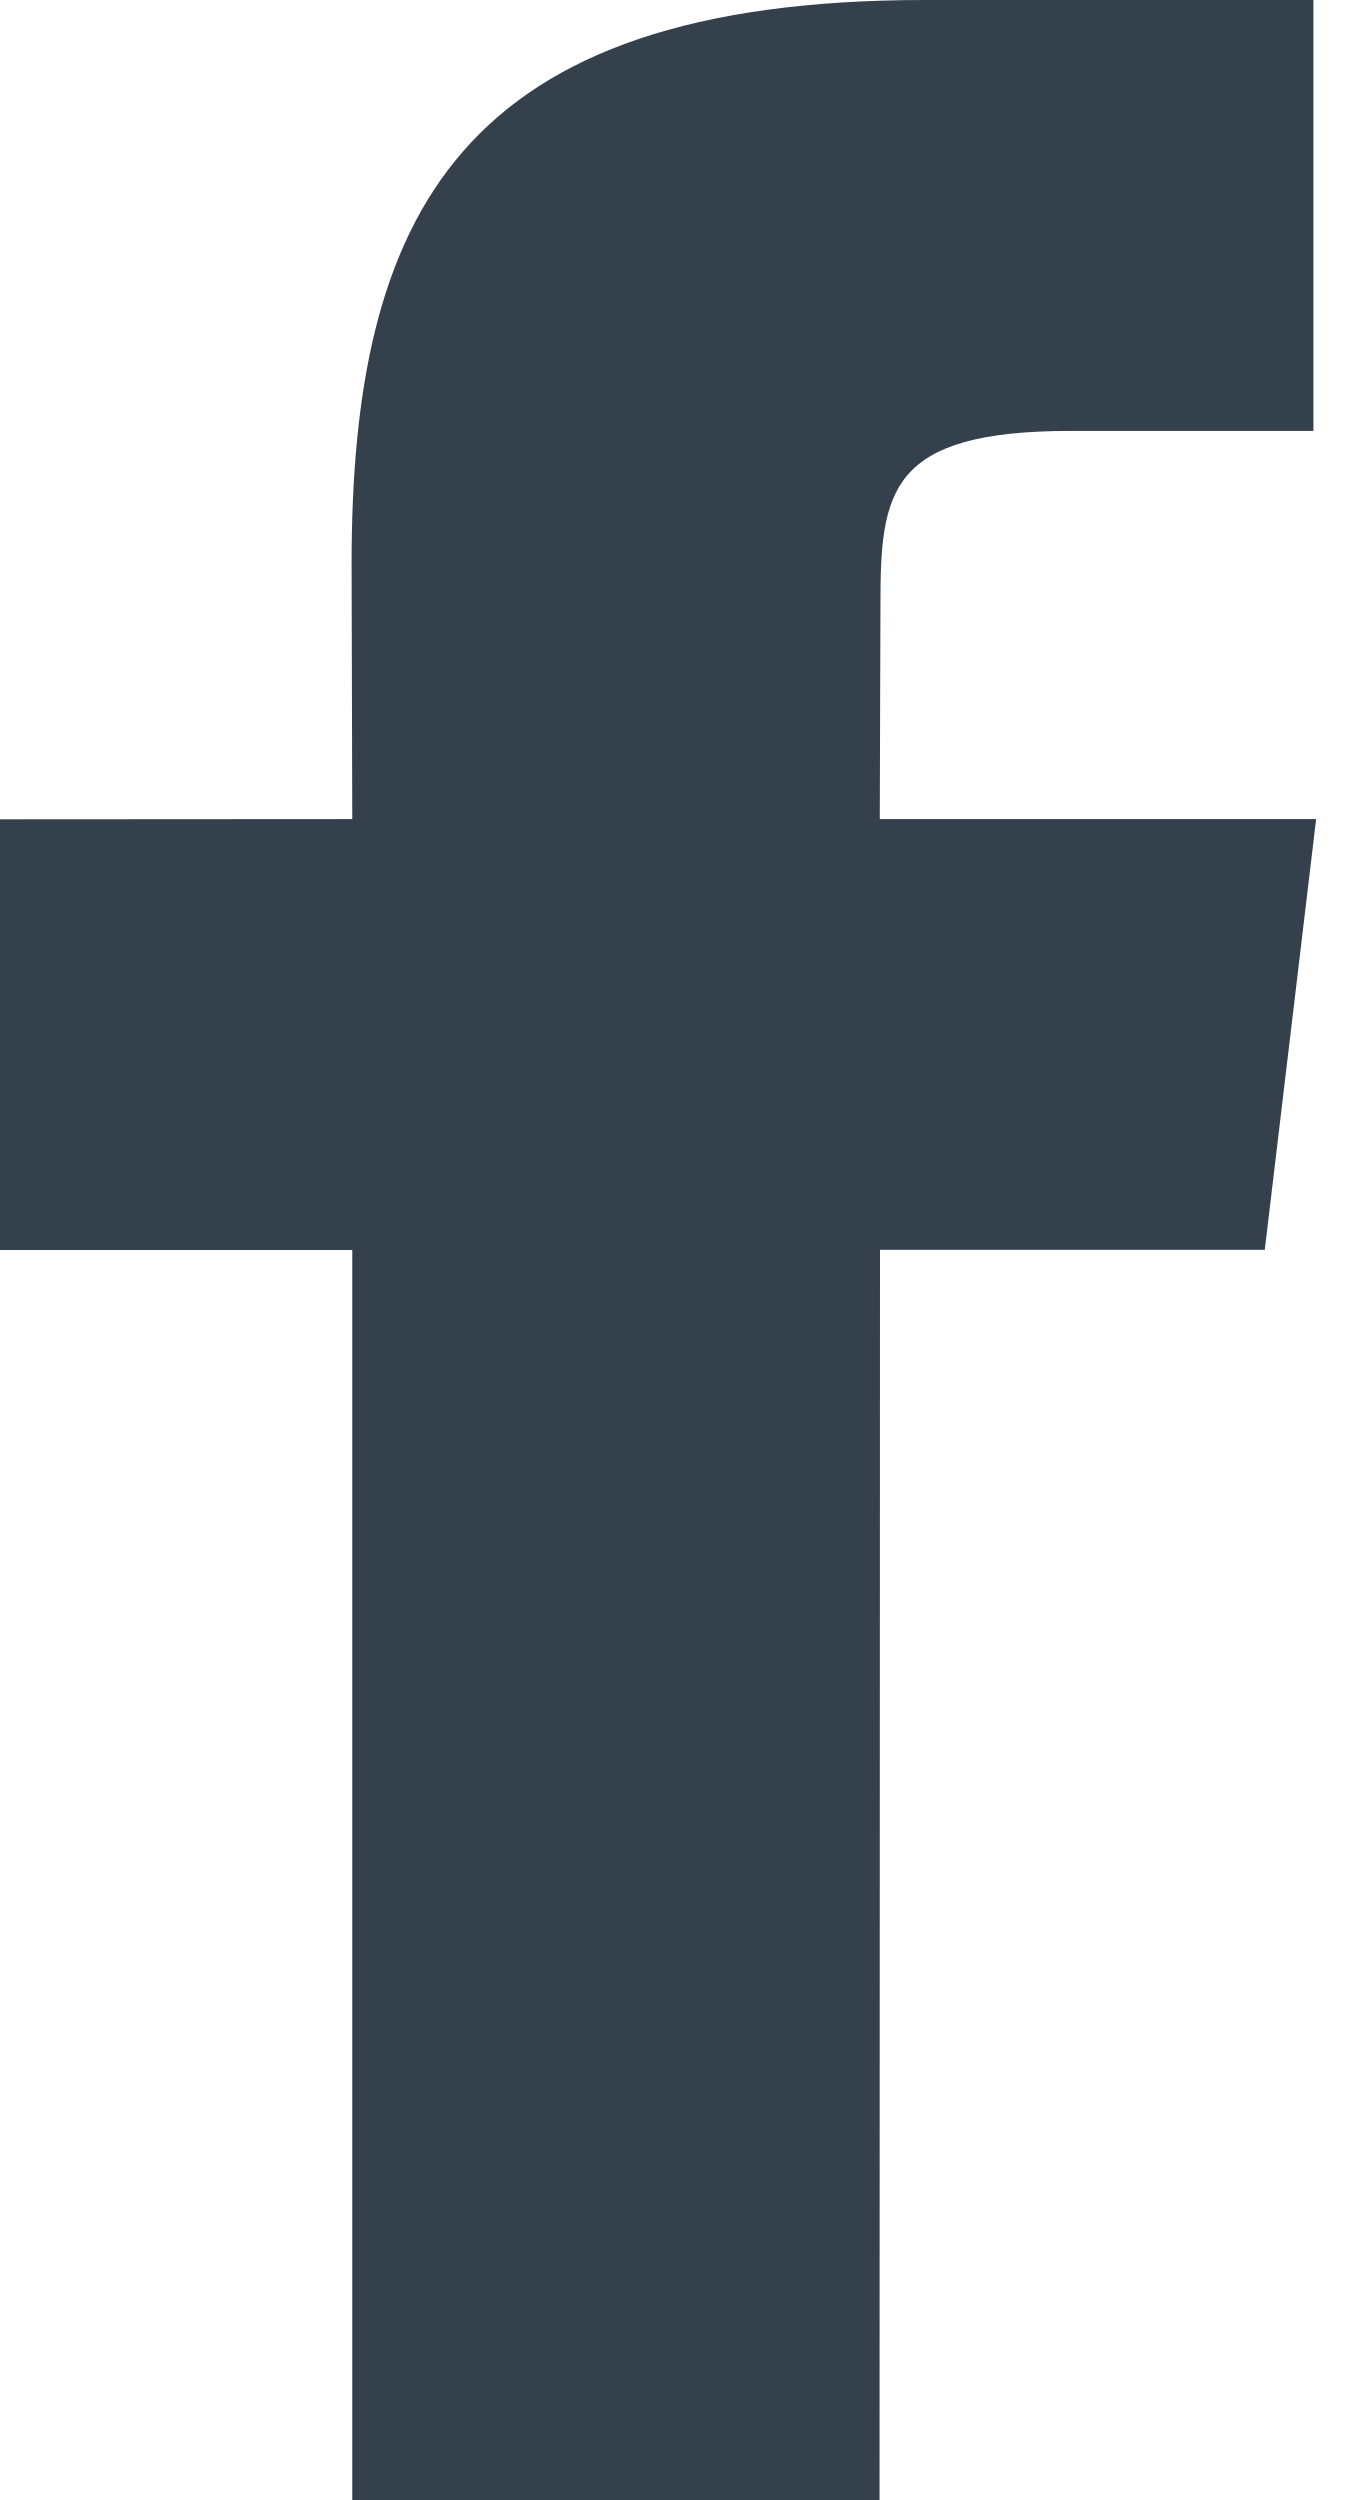
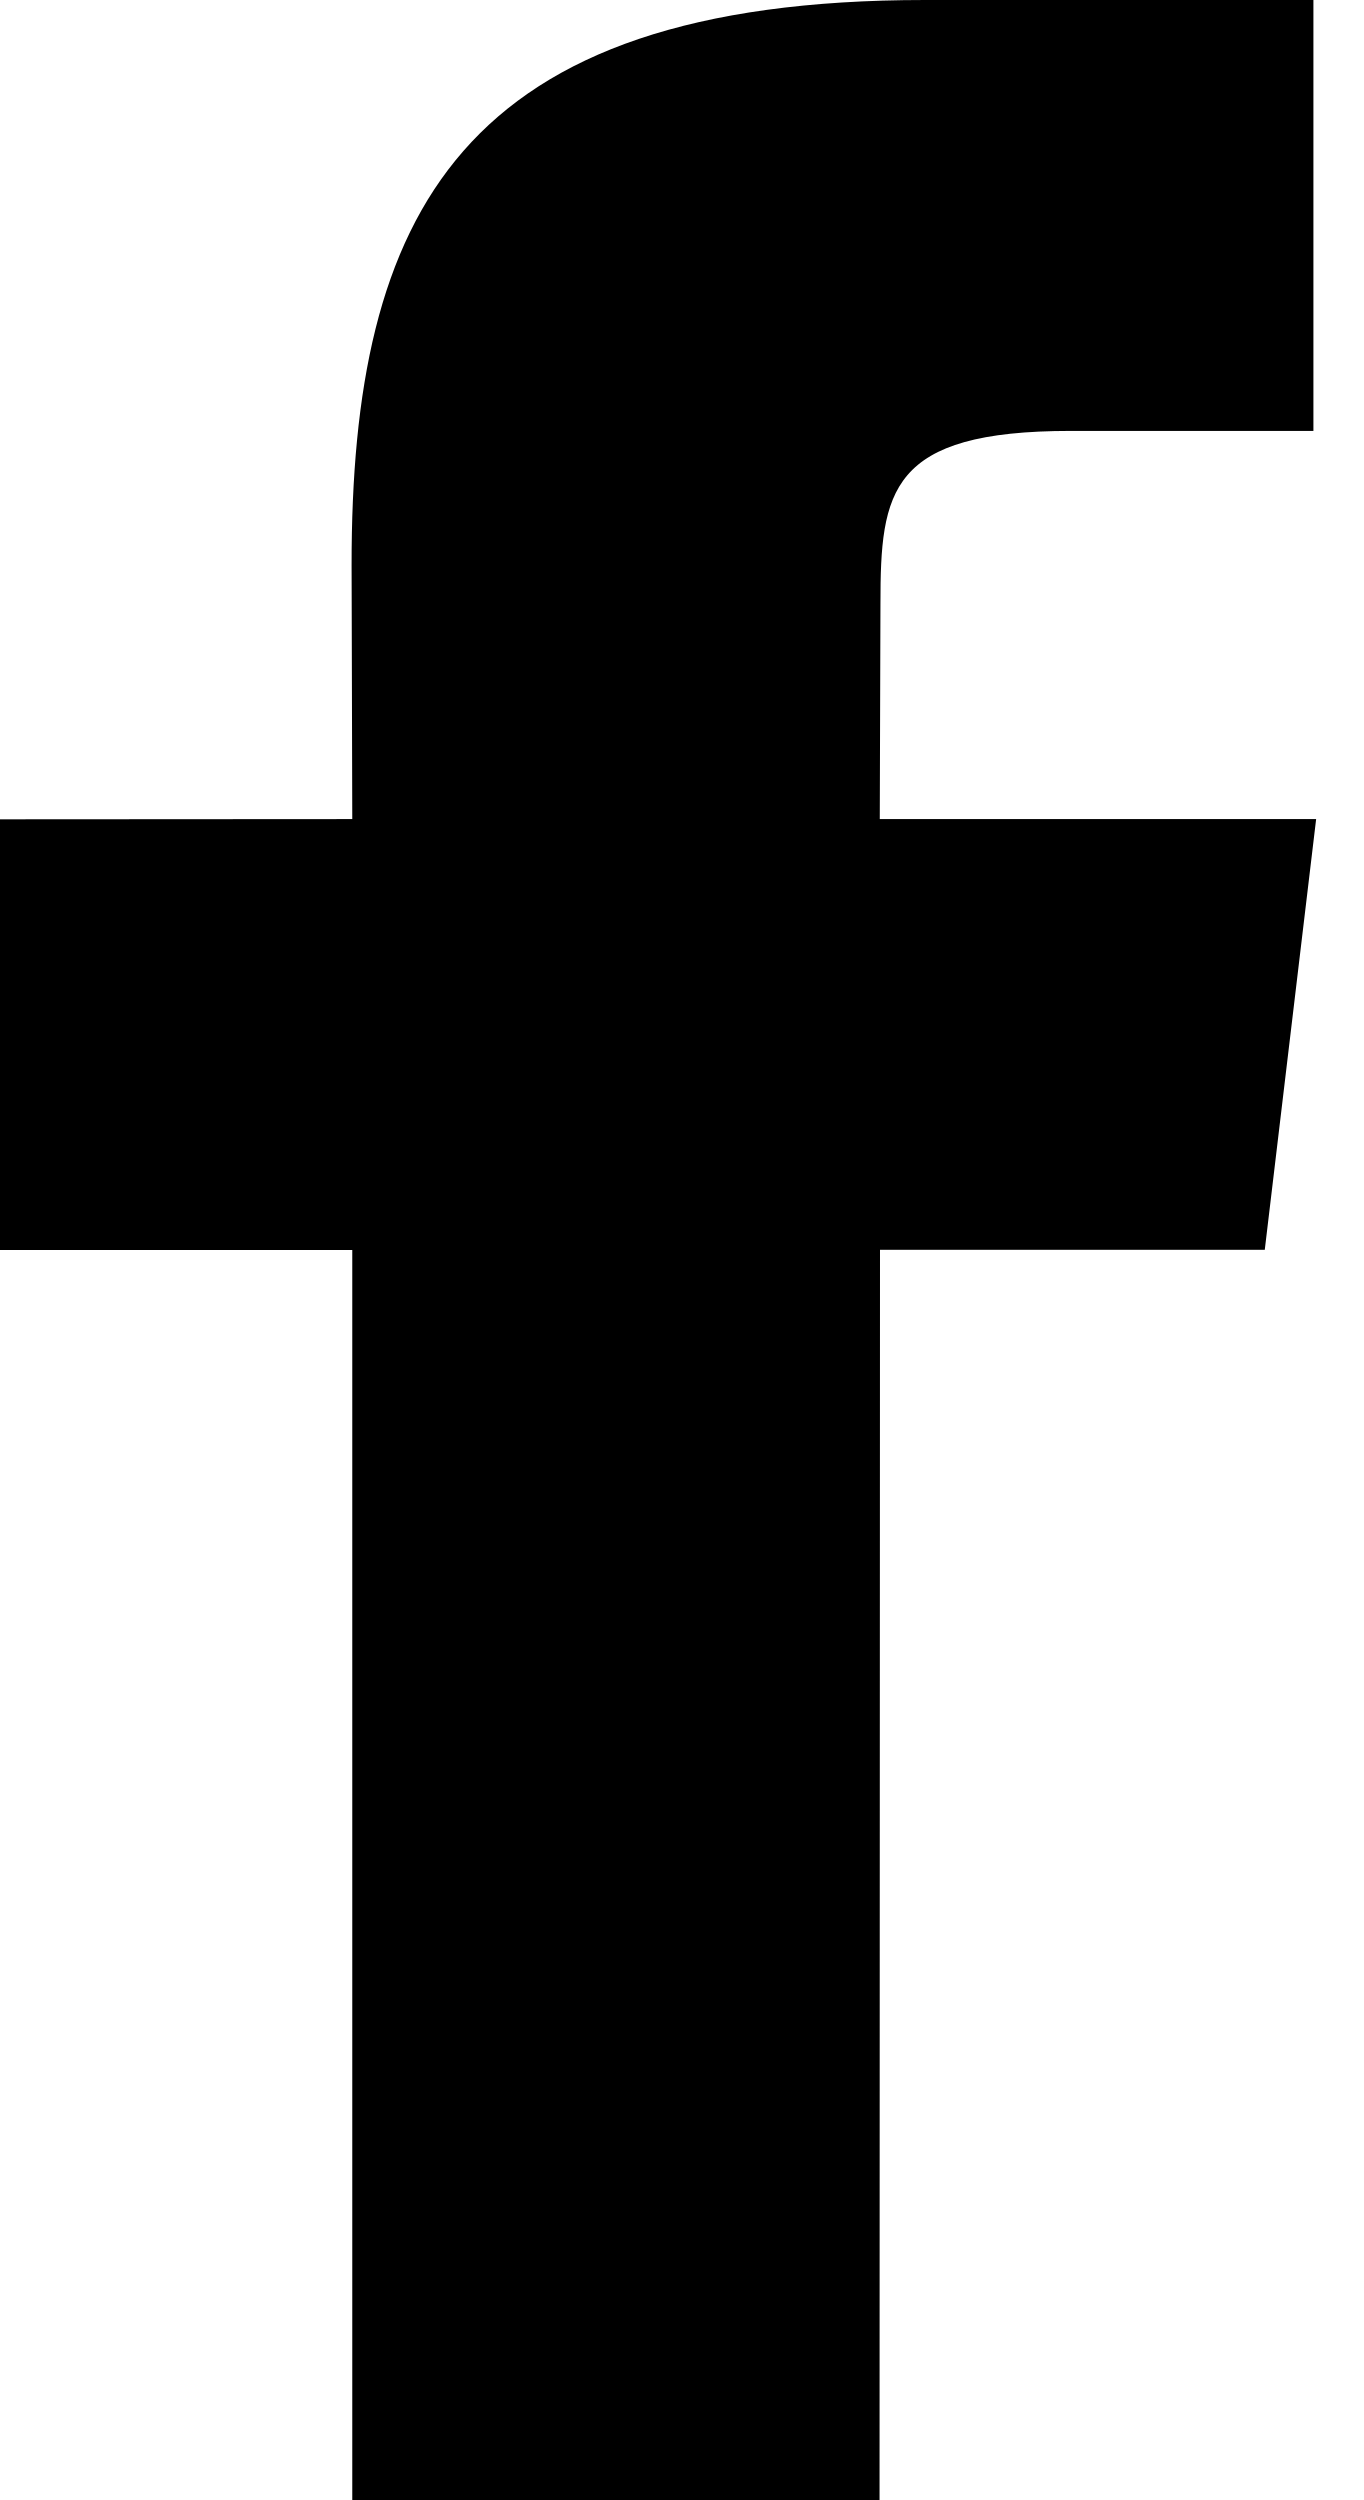
- <svg xmlns="http://www.w3.org/2000/svg" width="6" height="11" viewBox="0 0 6 11">
+ <svg xmlns="http://www.w3.org/2000/svg" class="hovered-orange" width="6" height="11" viewBox="0 0 6 11">
  <g>
-     <g>
-       <path fill="#34404b" d="M3.87 11H1.55V5.5h-1.55V3.605l1.55-.001-.003-1.117C1.546.941 2.02 0 4.071 0h1.708v1.896H4.712c-.8 0-.838.265-.838.76l-.003.948h1.92l-.226 1.895H3.872z" />
-     </g>
+     <path class="icon-path" d="M3.87 11H1.55V5.5h-1.55V3.605l1.55-.001-.003-1.117C1.546.941 2.02 0 4.071 0h1.708v1.896H4.712c-.8 0-.838.265-.838.76l-.003.948h1.92l-.226 1.895H3.872z" />
  </g>
</svg>
